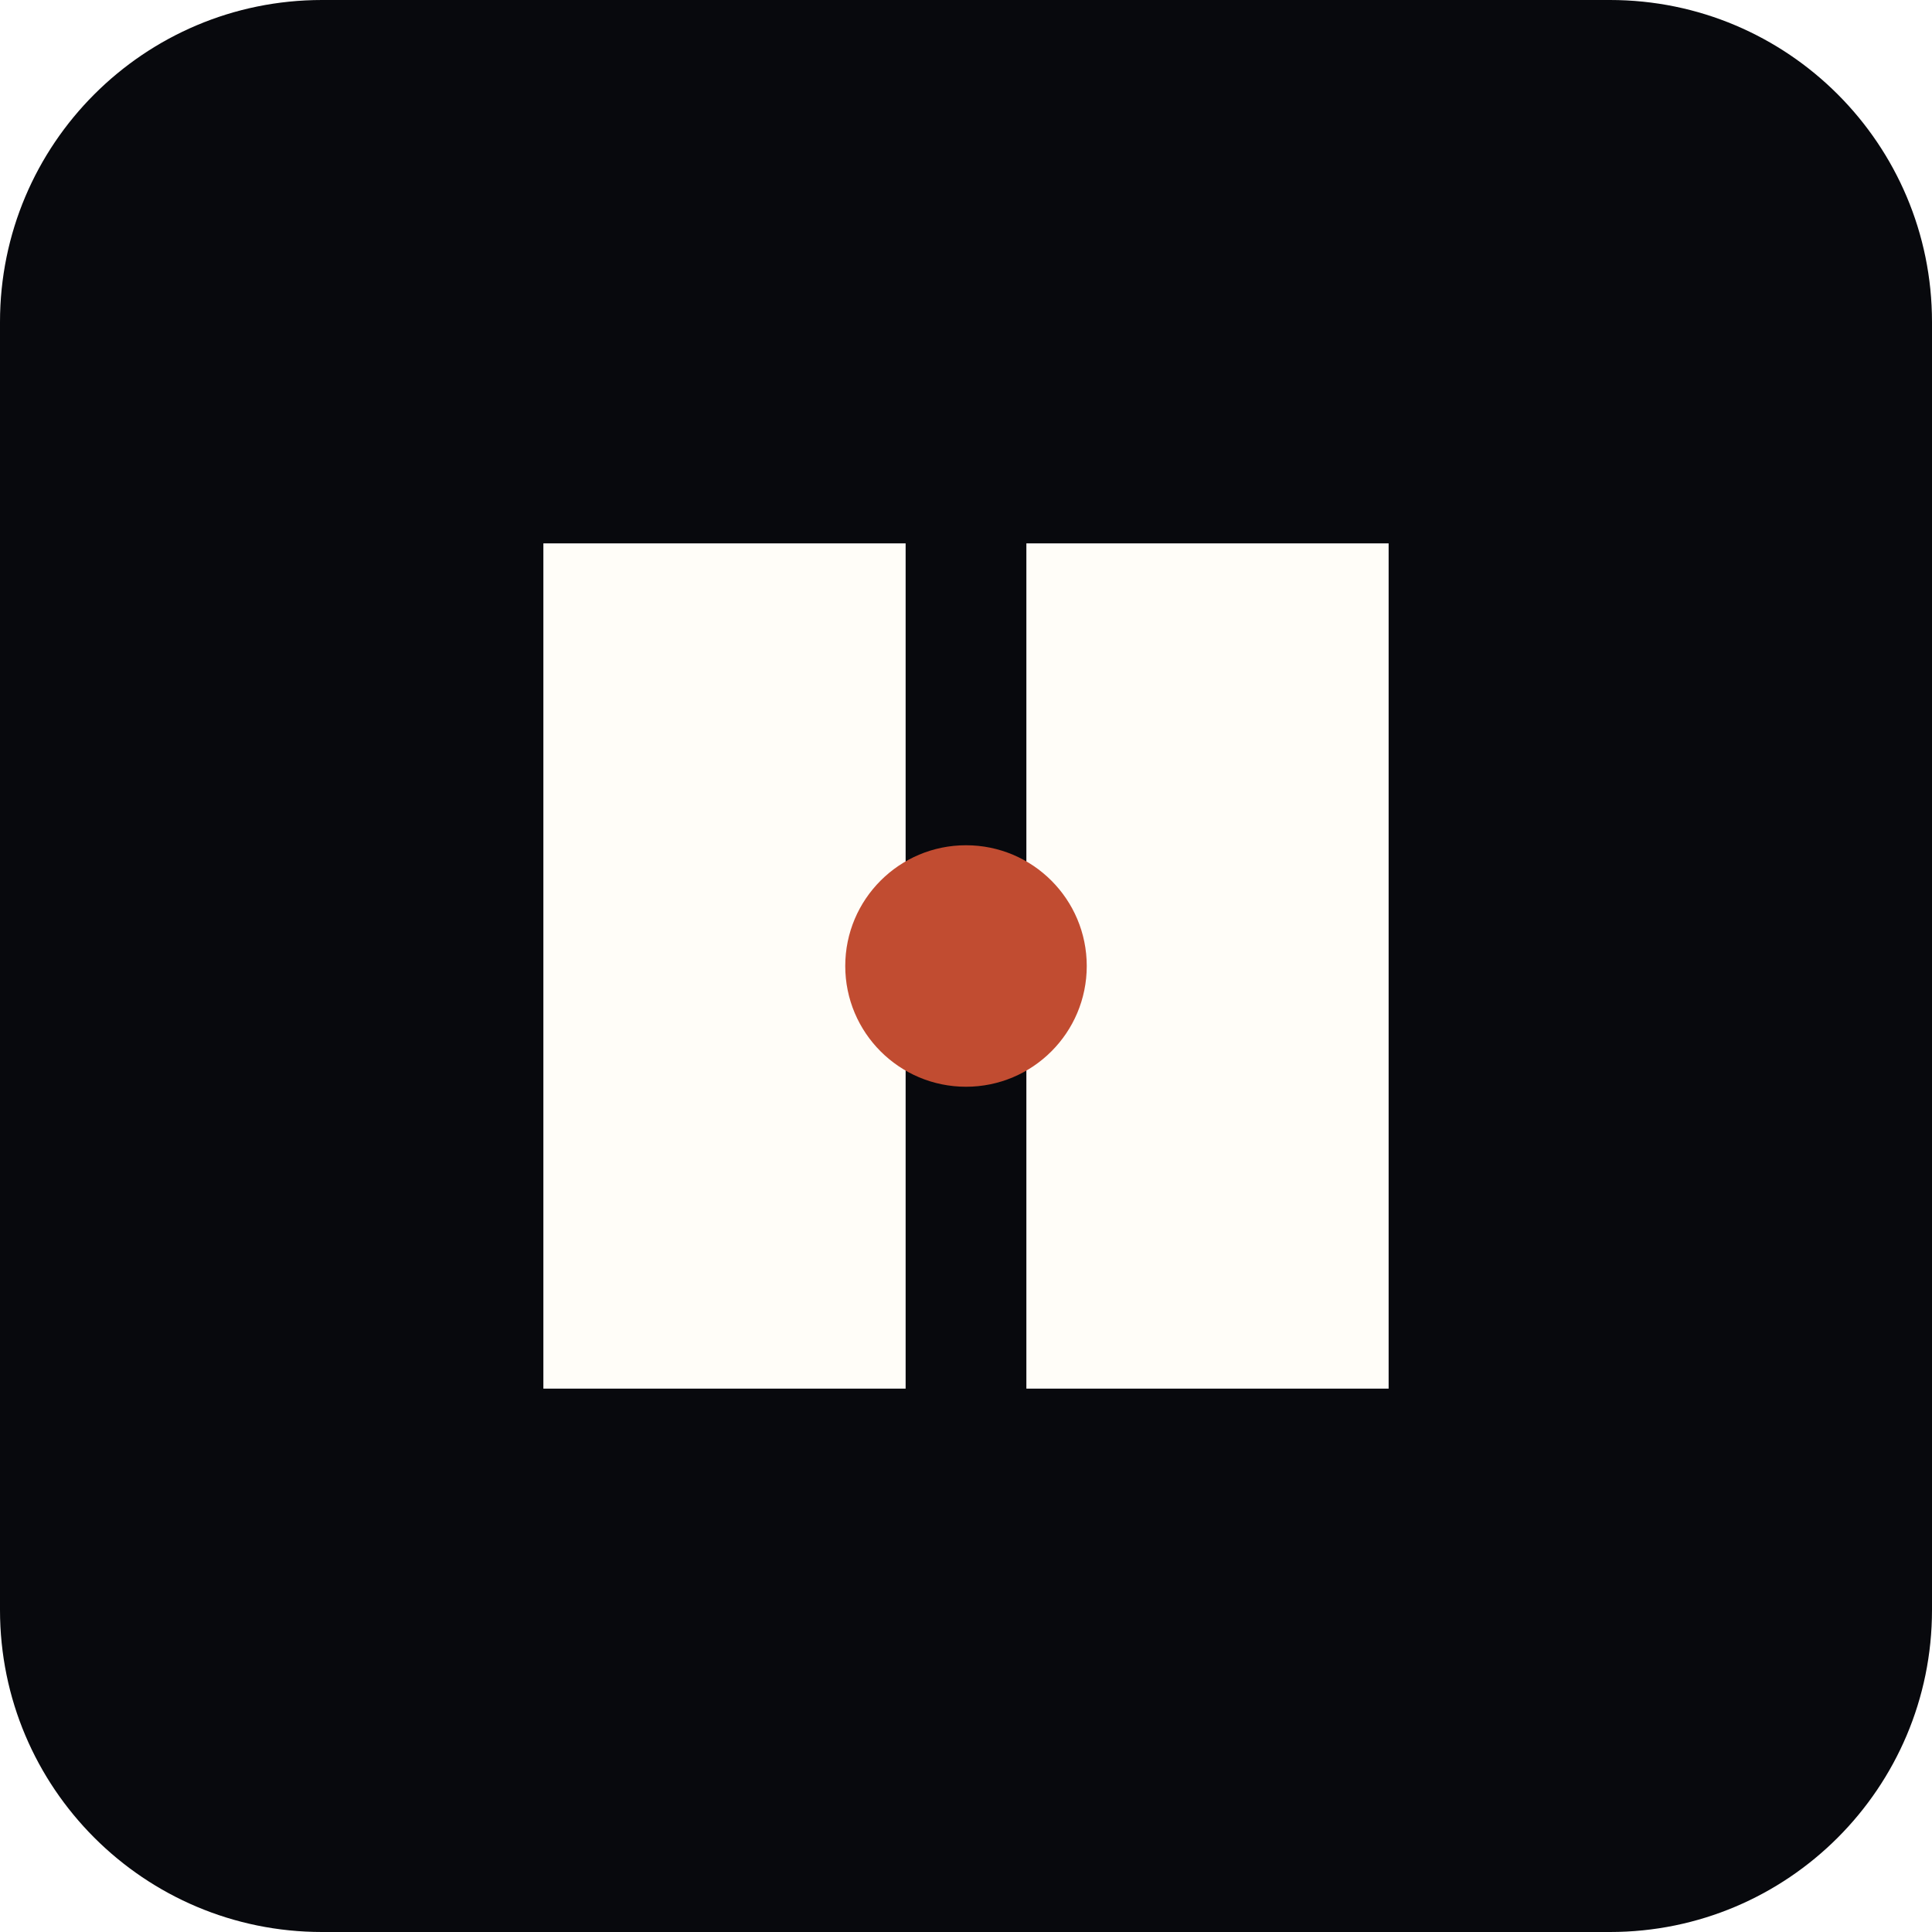
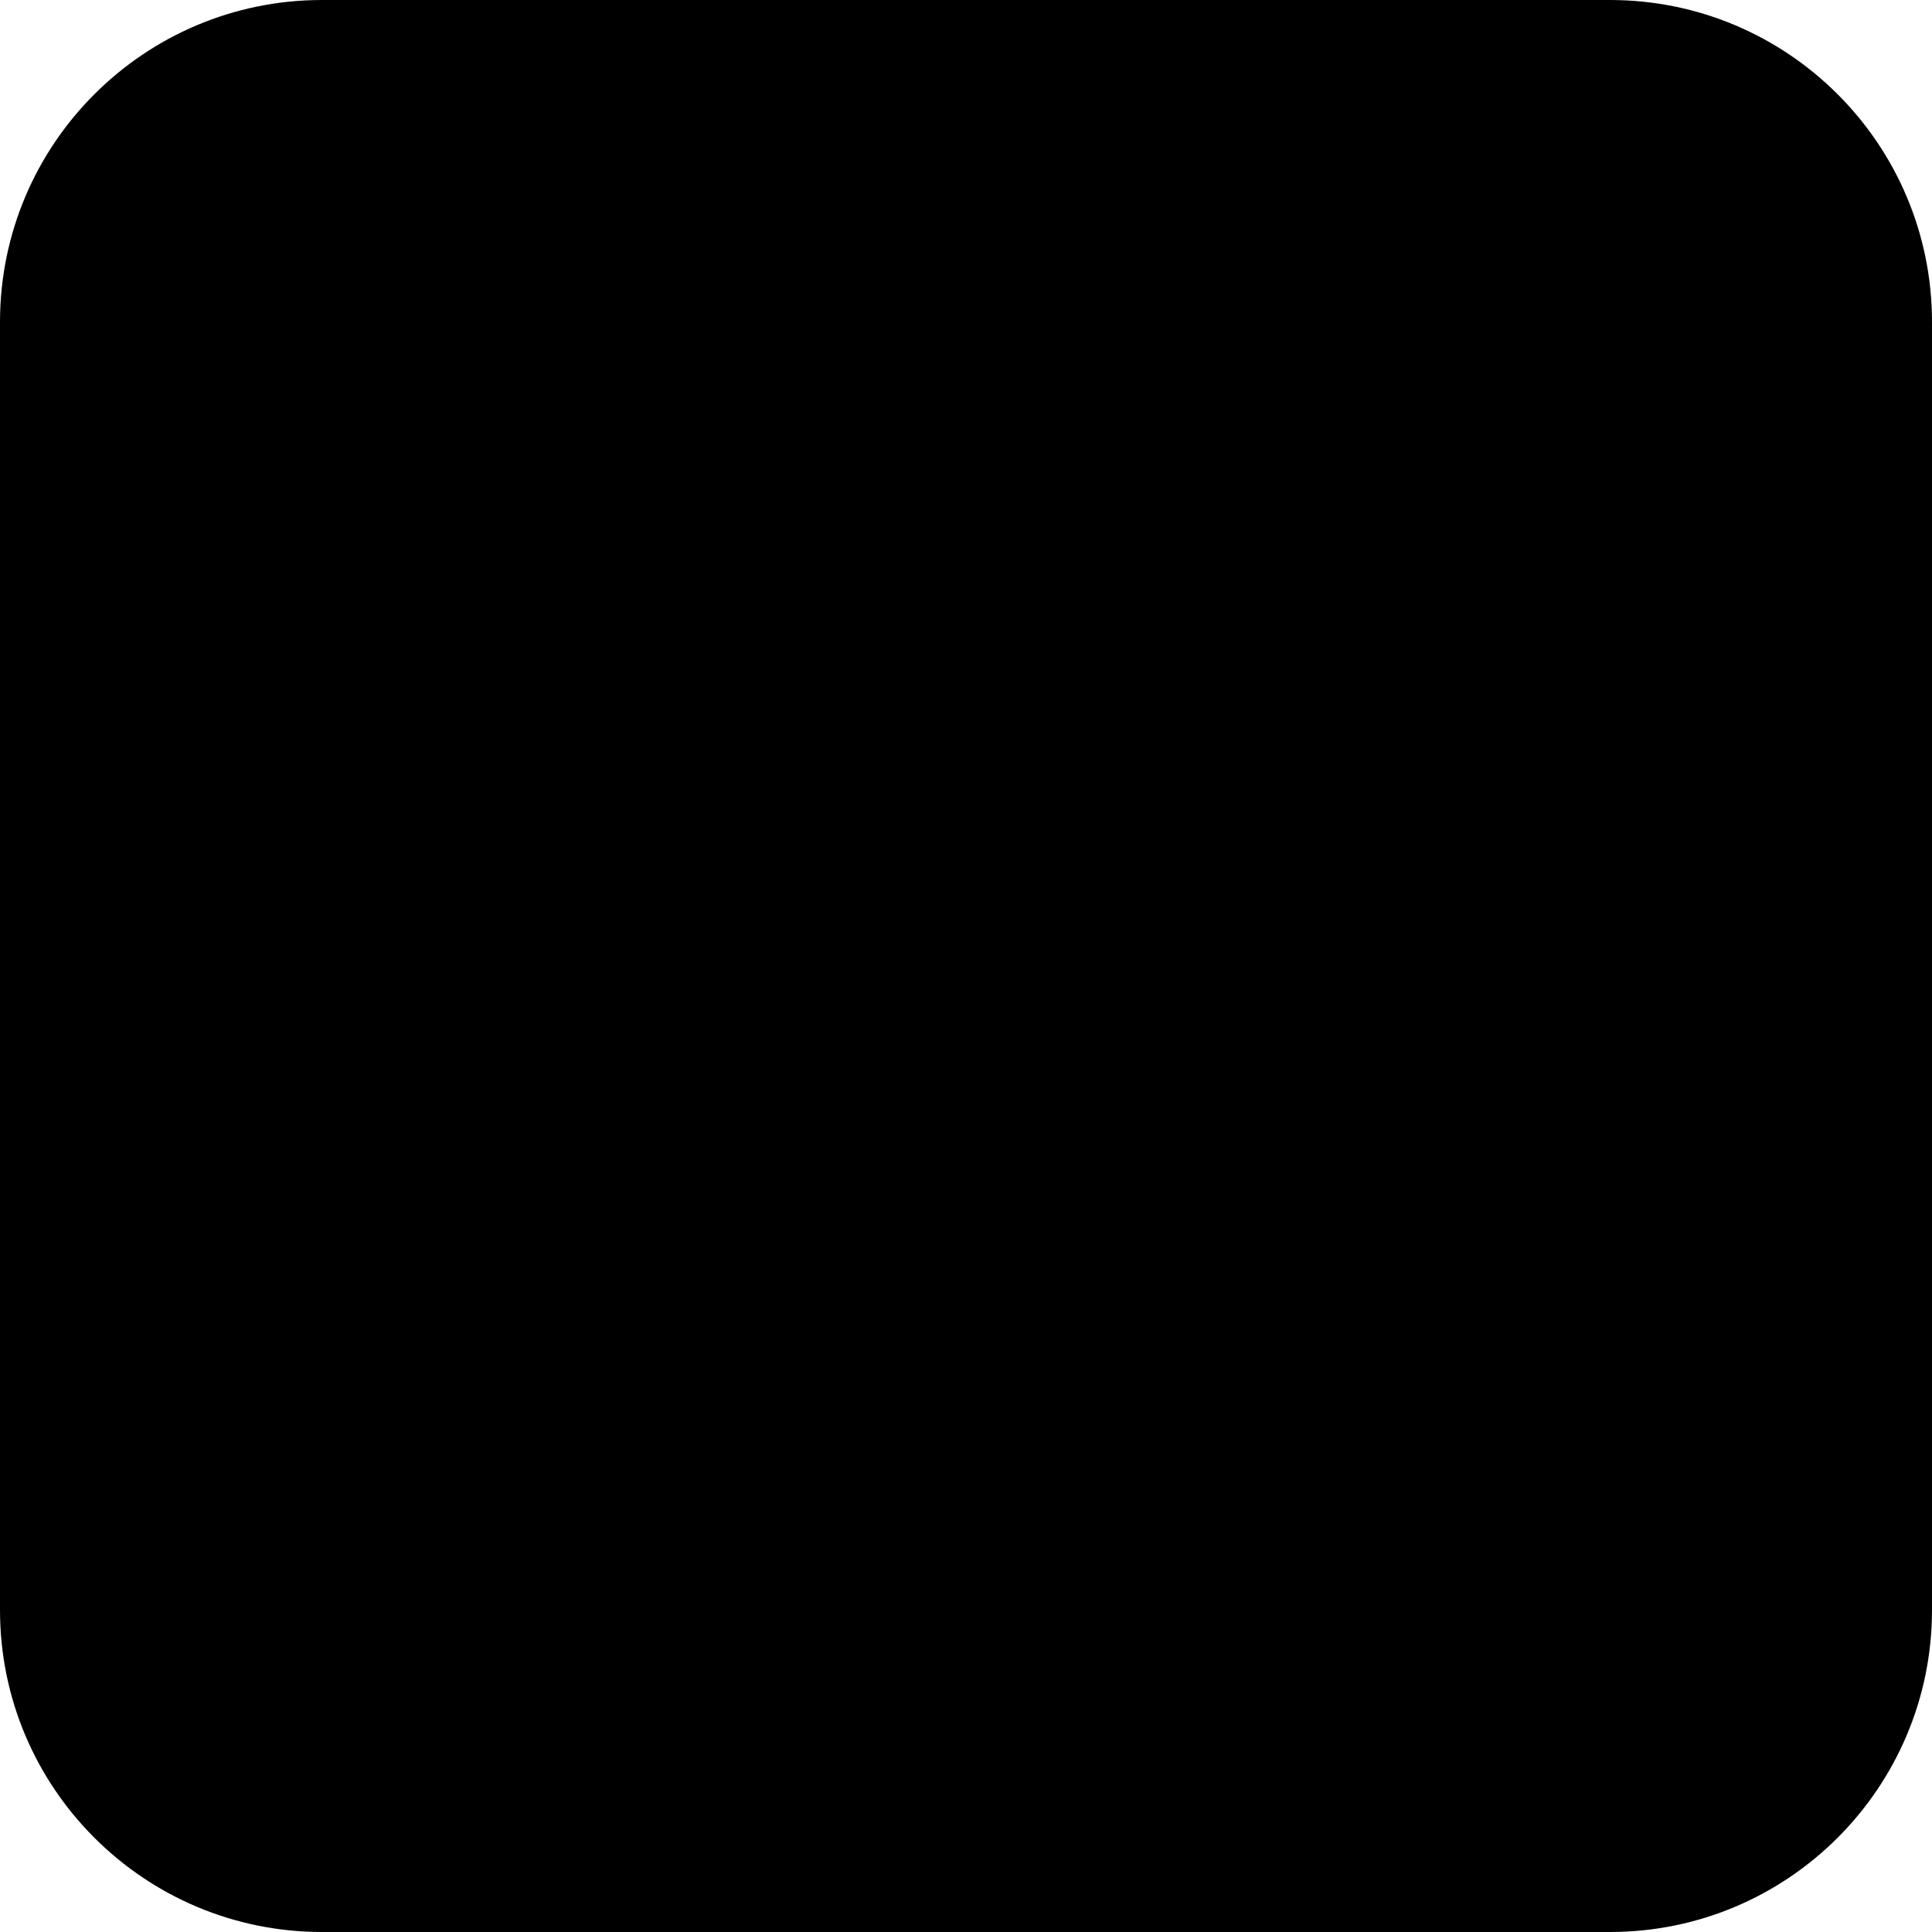
<svg xmlns="http://www.w3.org/2000/svg" viewBox="0 0 192 192">
-   <rect width="192" height="192" rx="32" fill="#08090d" />
-   <path fill="#fffdf8" d="M54 54h36v84H54zM102 54h36v84h-36z" />
-   <circle cx="96" cy="96" r="12" fill="#c14c31" />
+   <rect width="192" height="192" rx="32" fill="oklch(0.141 0.009 273.174)" />
+   <path fill="oklch(0.994 0.007 88.641)" d="M54 54h36v84H54zM102 54h36v84h-36z" />
+   <circle cx="96" cy="96" r="12" fill="oklch(0.568 0.156 34.404)" />
</svg>
